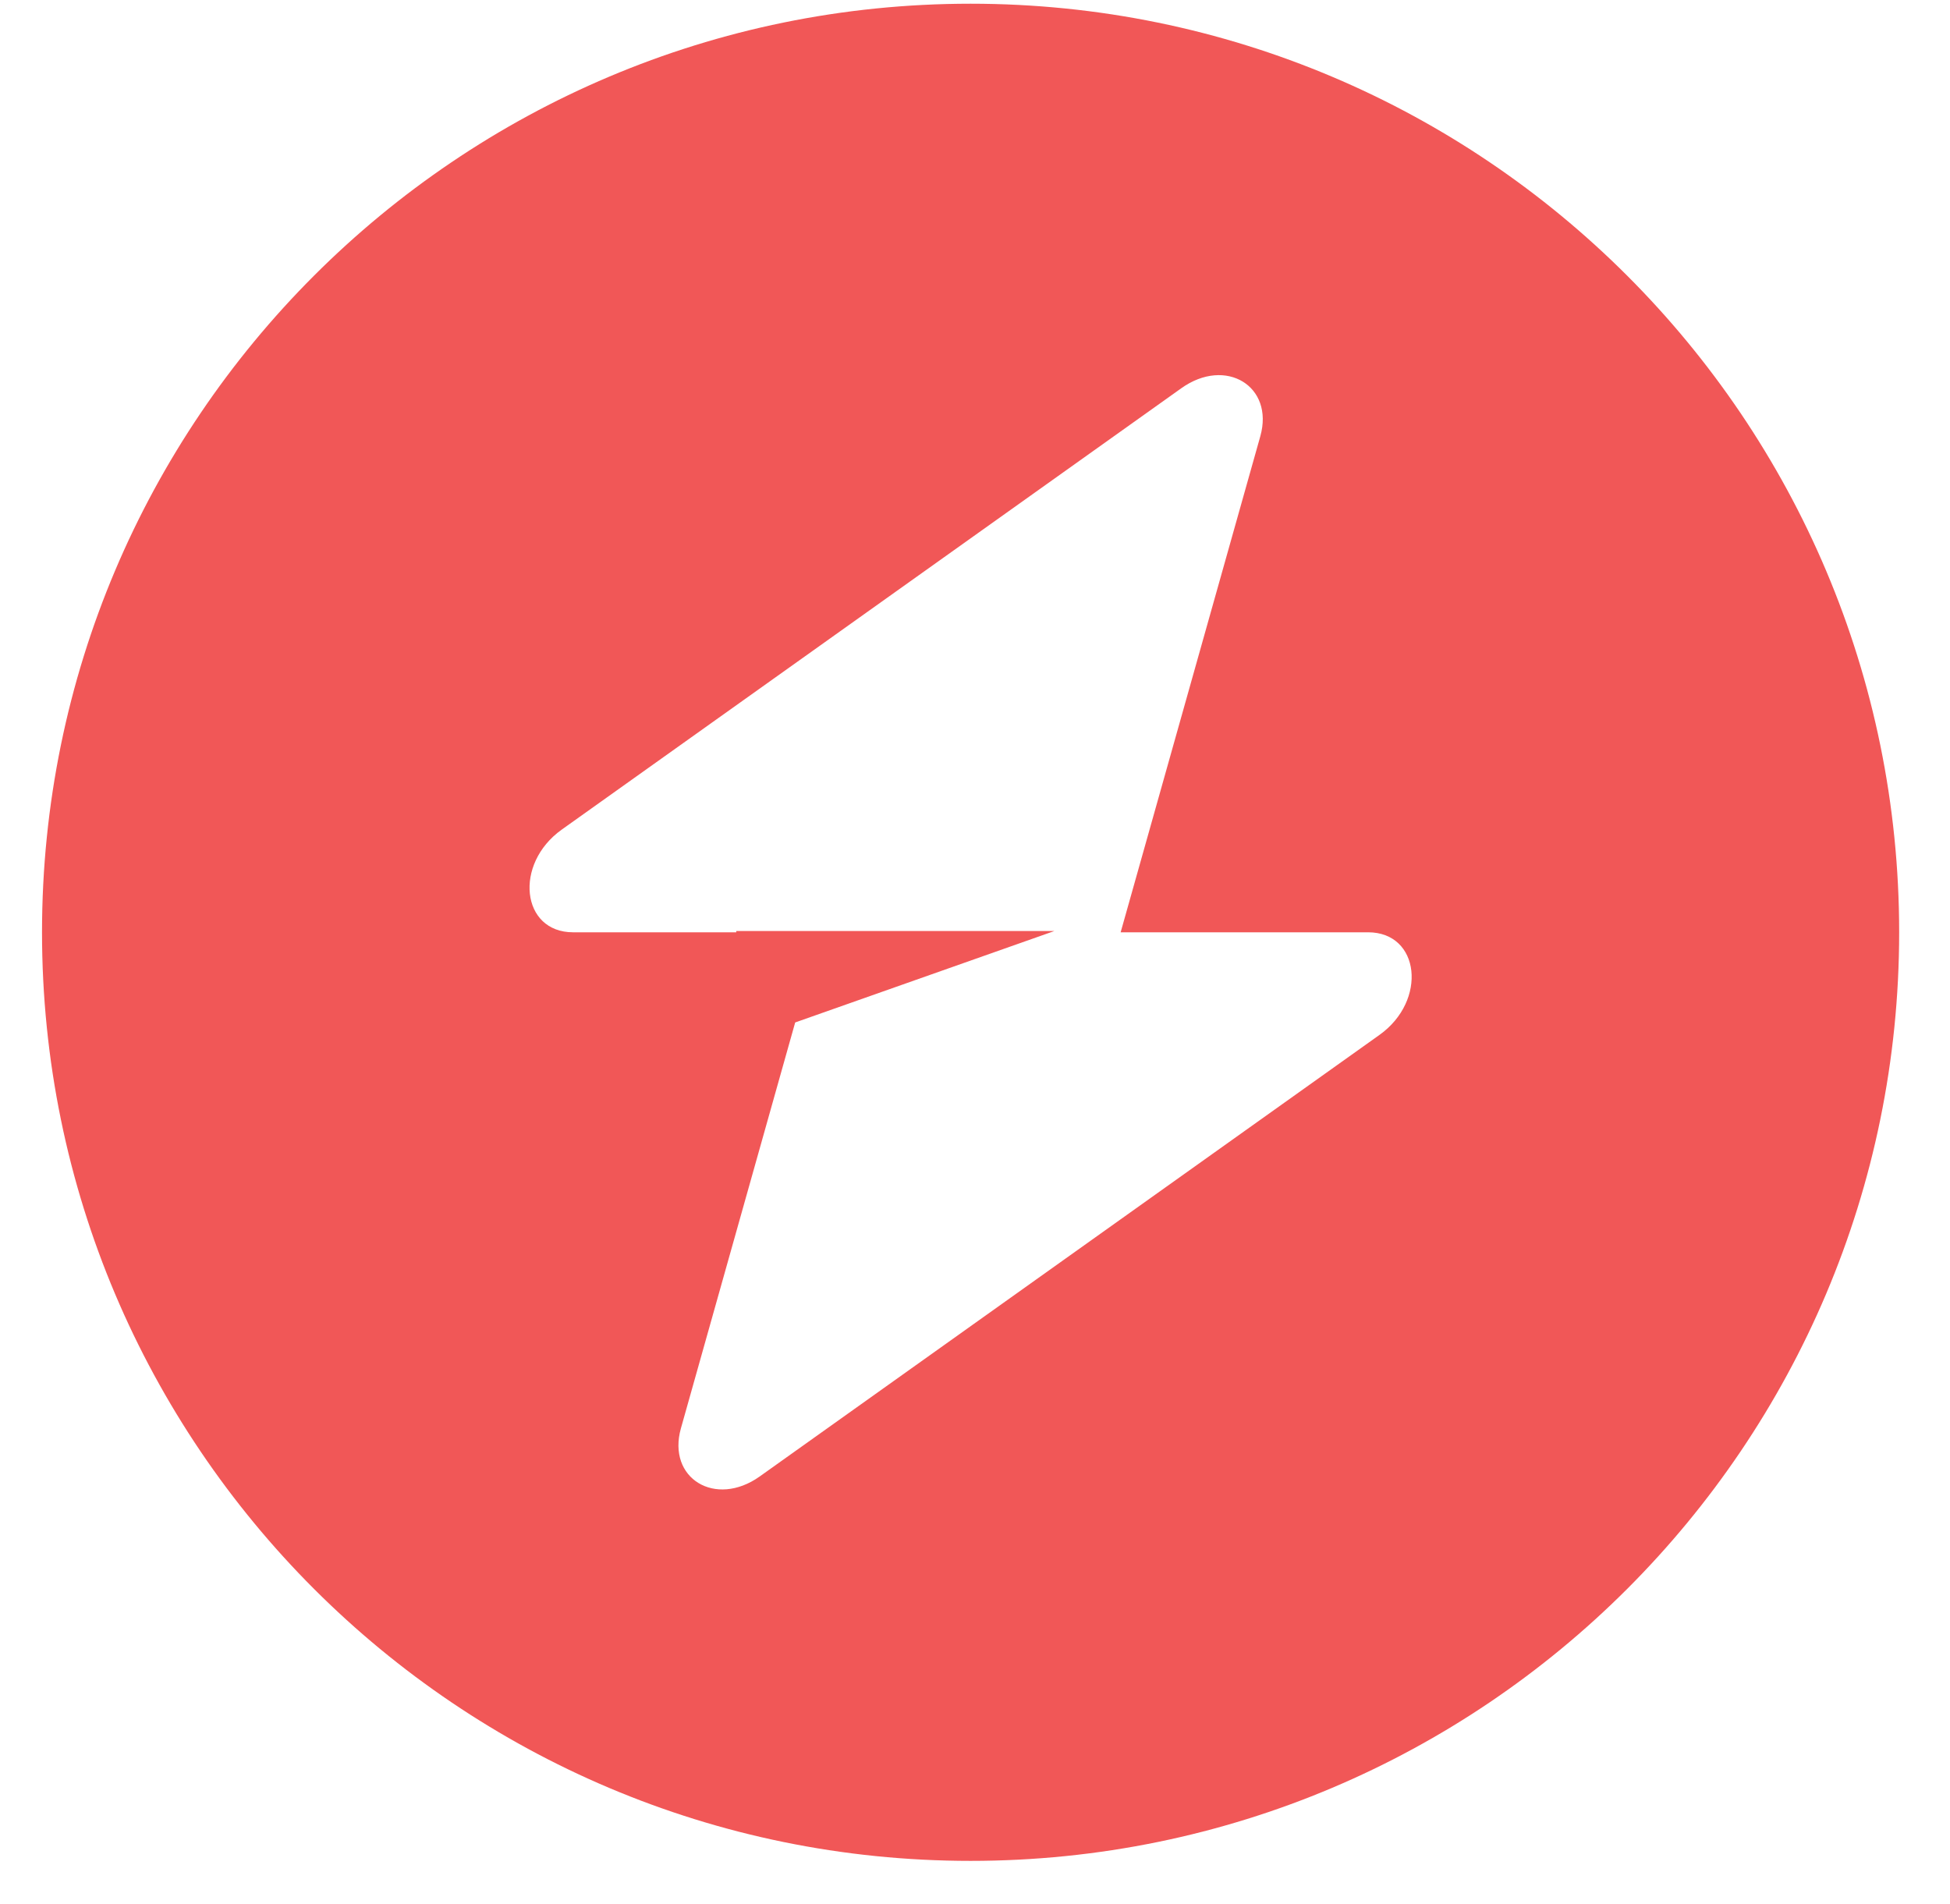
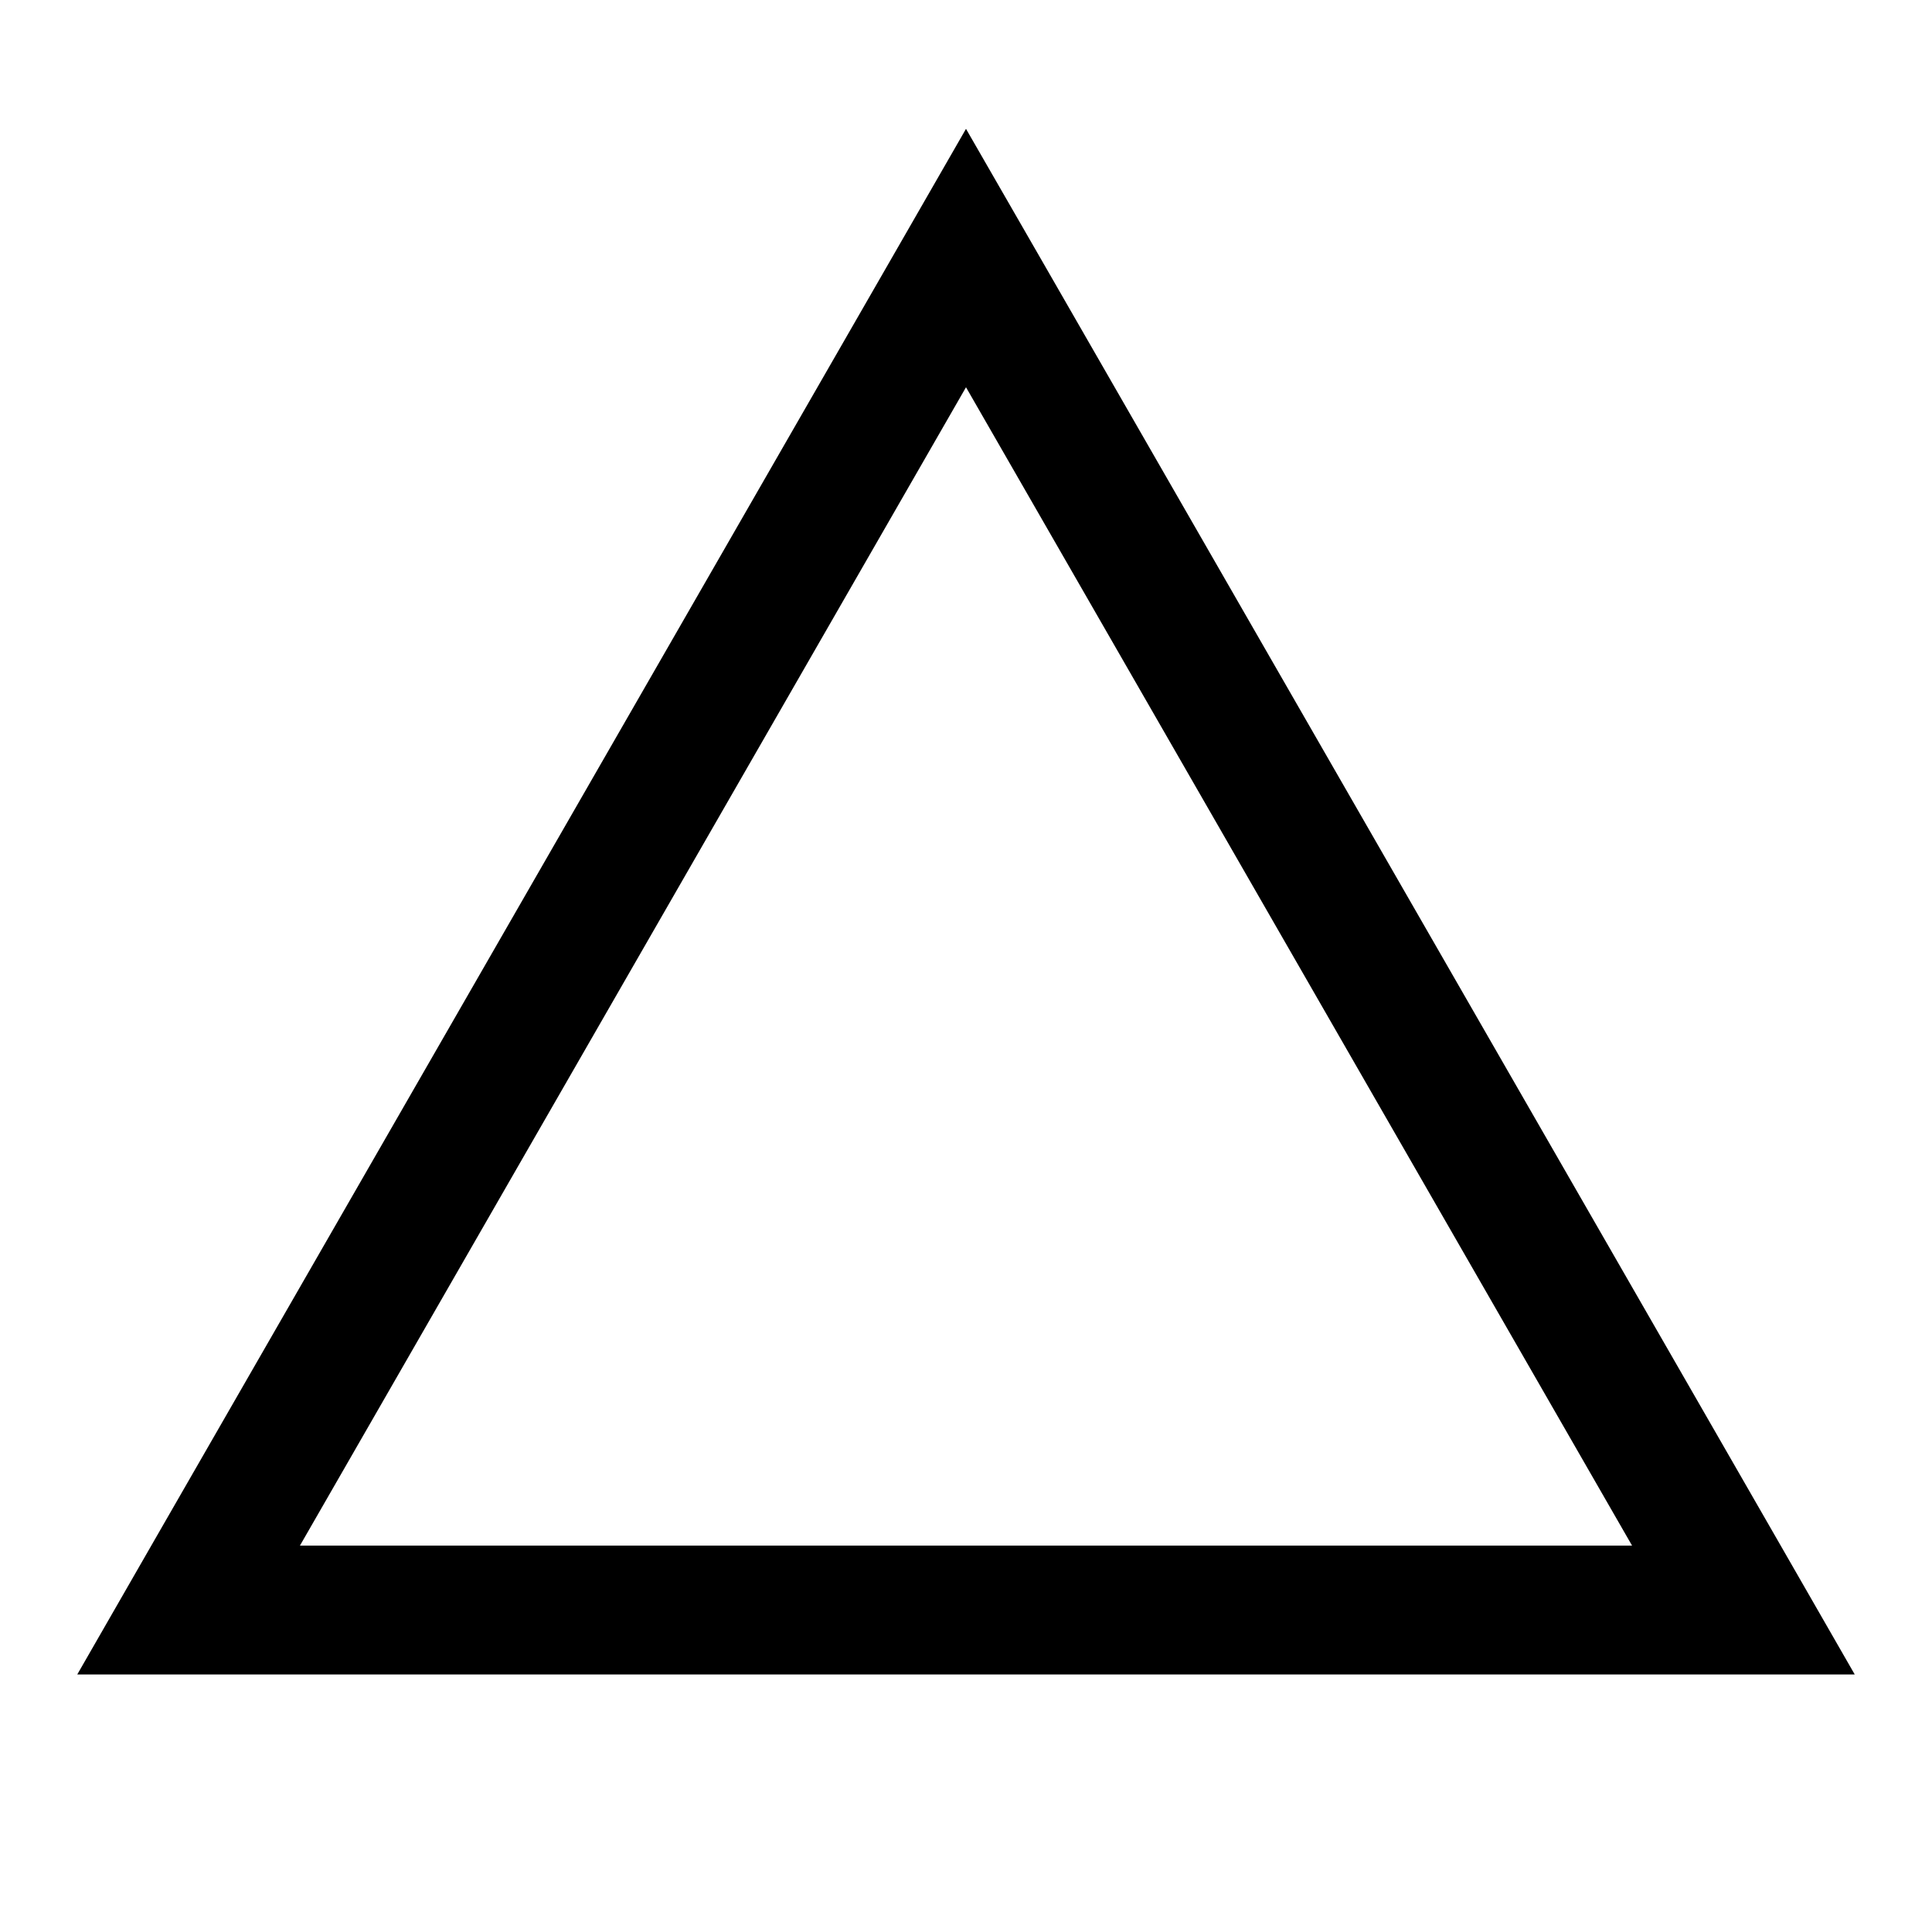
- <svg xmlns="http://www.w3.org/2000/svg" data-logo="logo" viewBox="0 0 42 41">
-   <g id="logogram" transform="     translate(0, 0)     rotate(0 20.5 20.5)        ">
-     <path fill-rule="evenodd" clip-rule="evenodd" d="M20.905 40.08C31.951 40.08 40.905 31.126 40.905 20.08C40.905 9.034 31.951 0.08 20.905 0.08C9.86 0.08 0.905 9.034 0.905 20.08C0.905 31.126 9.86 40.08 20.905 40.08ZM27.145 9.397C27.448 8.318 26.401 7.68 25.445 8.361L12.098 17.869C11.062 18.608 11.225 20.08 12.343 20.08H15.858V20.053H22.708L17.127 22.022L14.666 30.763C14.362 31.842 15.409 32.48 16.365 31.799L29.712 22.29C30.749 21.552 30.586 20.08 29.467 20.08H24.137L27.145 9.397Z" fill="#F15757" />
-   </g>
-   <g id="logotype" transform="" />
+ <svg xmlns="http://www.w3.org/2000/svg" viewBox="0 0 16 16" fill="none" id="Vercel-Logo--Streamline-Radix" height="16" width="16">
+   <path fill-rule="evenodd" clip-rule="evenodd" d="m8 1.067 -0.615 1.07L1.253 12.8l-0.613 1.067H15.36l-0.613 -1.067 -6.131 -10.663L8 1.067Zm0 2.14L2.484 12.8h11.032L8 3.207Z" fill="#000000" stroke-width="1.067" />
</svg>
